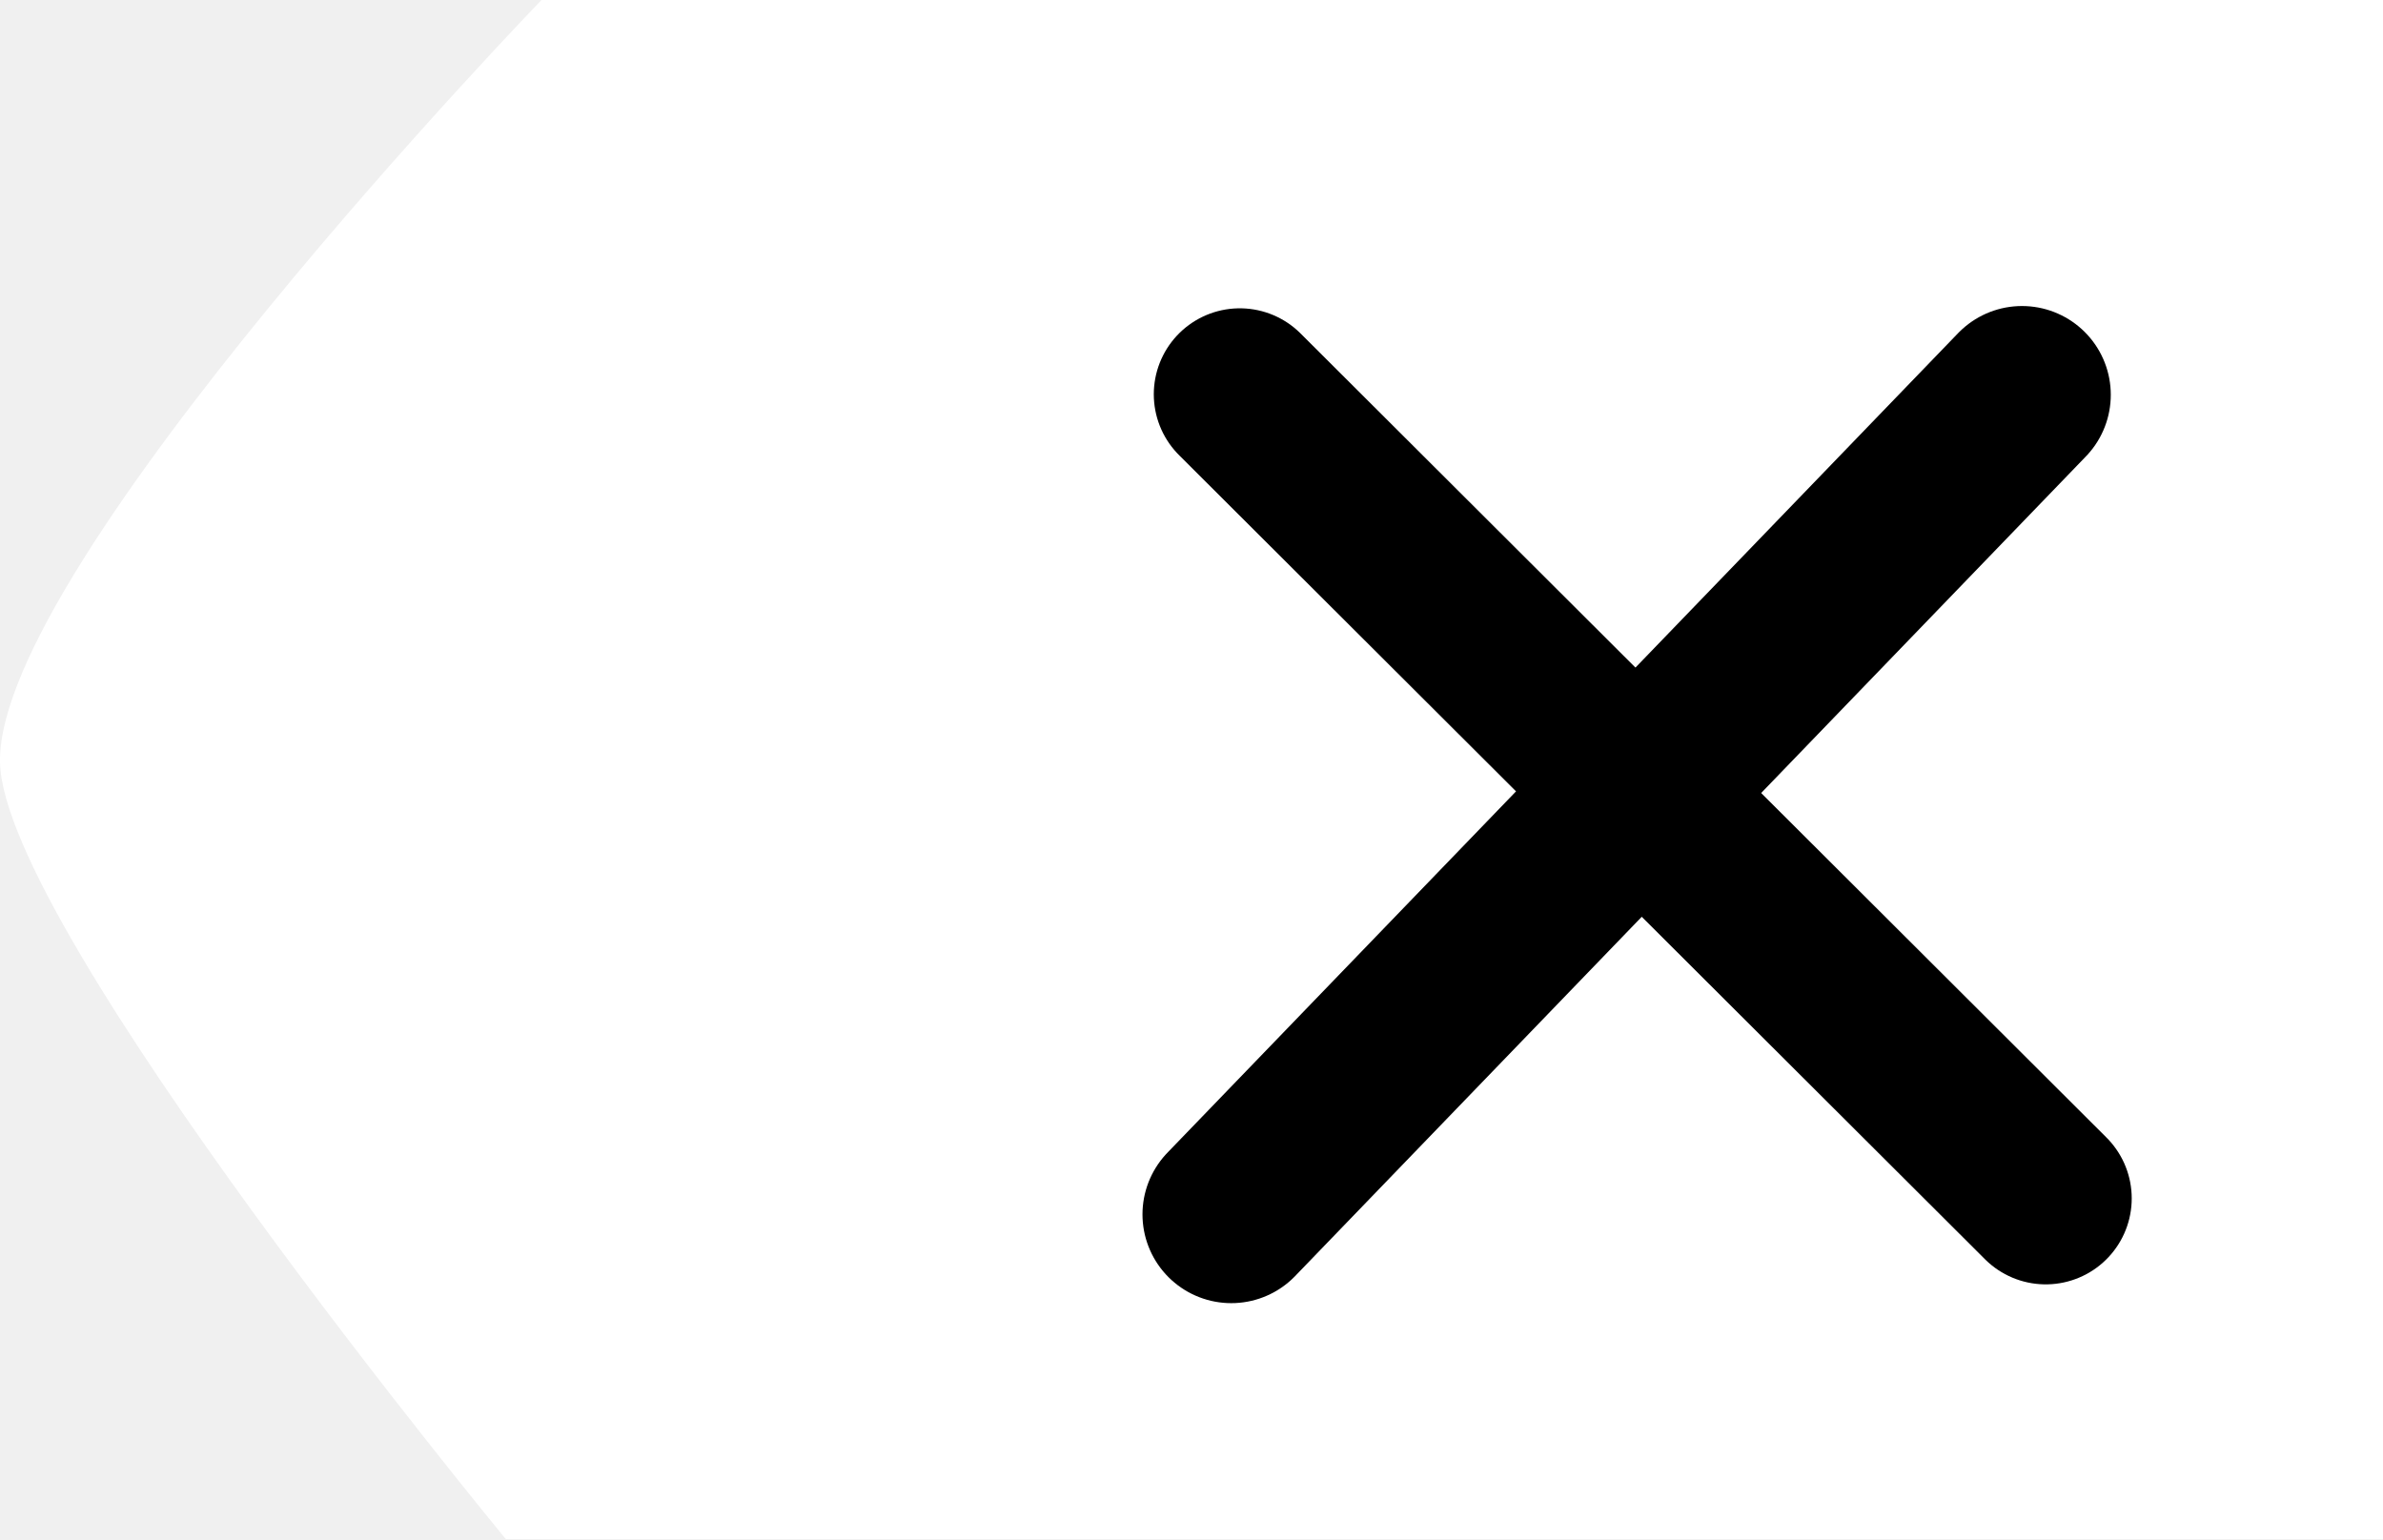
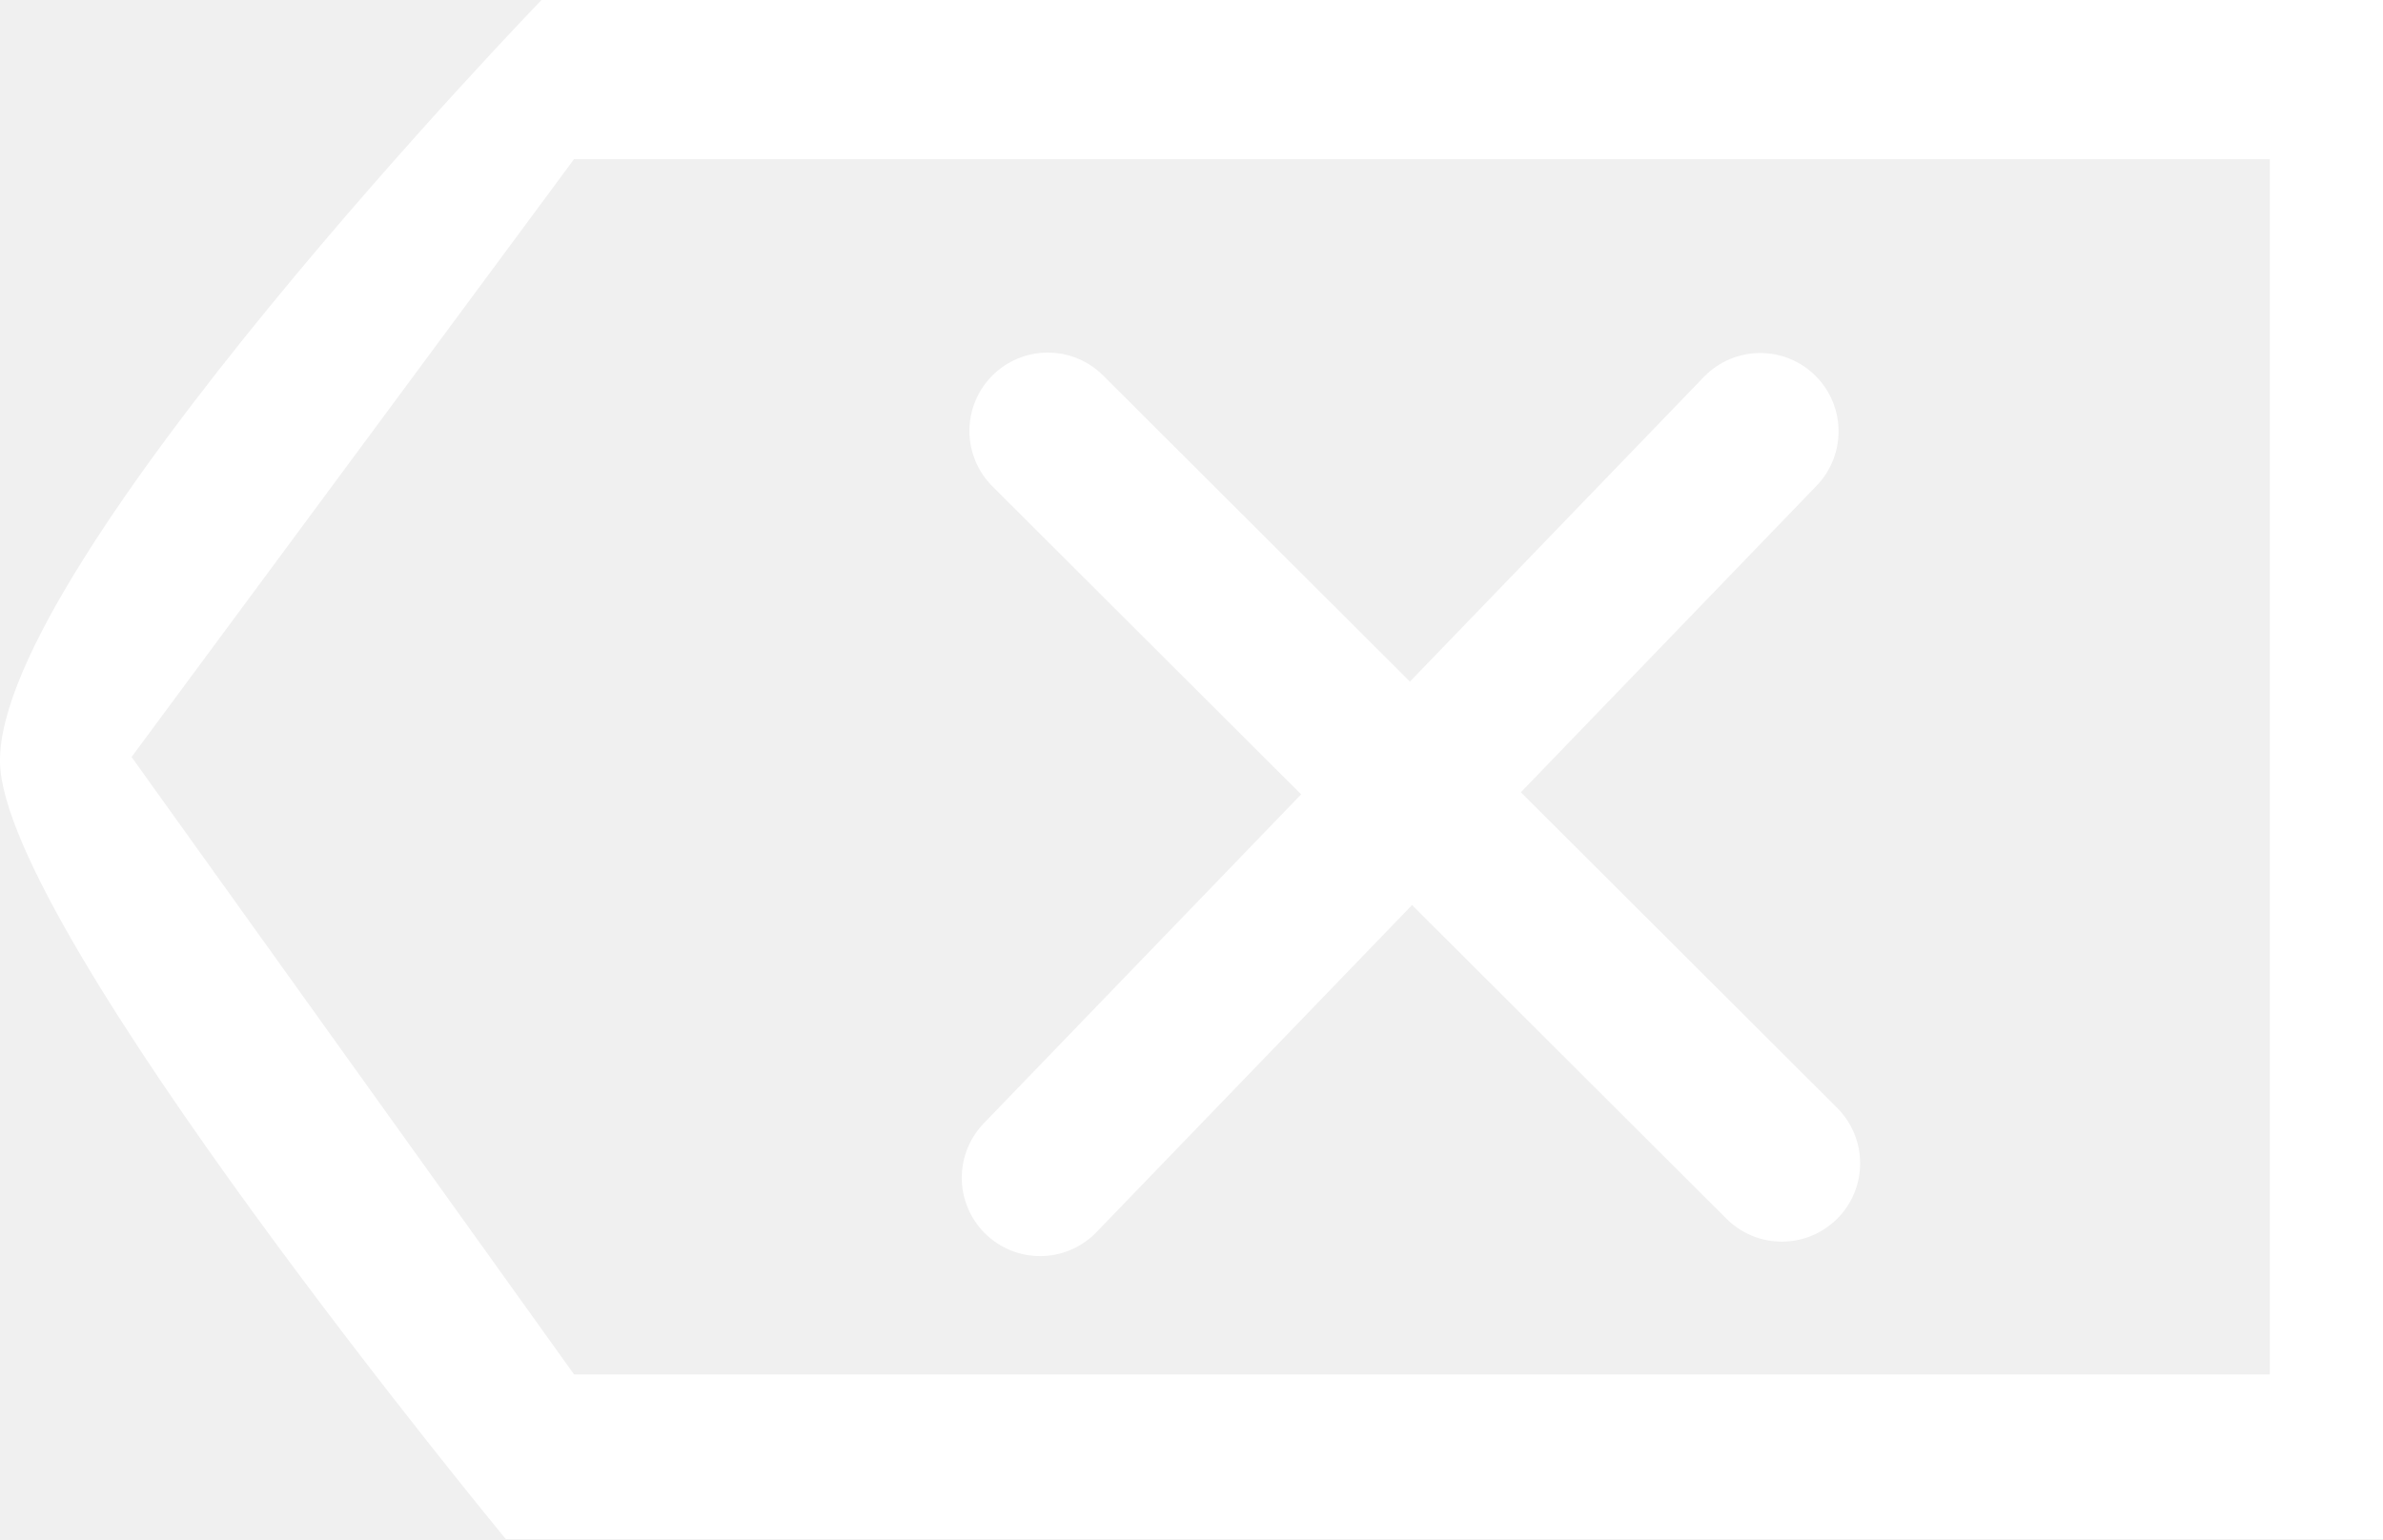
- <svg xmlns="http://www.w3.org/2000/svg" width="27.711mm" height="17.903mm" viewBox="0 0 27.711 17.903">
-   <g transform="translate(-3.469008,-4.562009)">
-     <path style="fill:#ffffff;fill-opacity:1;stroke:none;stroke-width:0.265px;stroke-linecap:butt;stroke-linejoin:miter;stroke-opacity:1" d="M 31.18,4.562 V 22.465 H 9.352 c 0,0 -5.852,-7.089 -5.883,-9.04 C 3.433,11.117 9.766,4.562 9.766,4.562 Z" />
-     <path style="fill:none;stroke:#000000;stroke-width:2;stroke-linecap:round;stroke-linejoin:miter;stroke-dasharray:none;stroke-opacity:1" d="m 17.886,9.148 9.372,9.353" />
-     <path style="fill:none;stroke:#000000;stroke-width:2.065;stroke-linecap:round;stroke-linejoin:miter;stroke-dasharray:none;stroke-opacity:1" d="M 17.787,18.687 26.982,9.154" />
-   </g>
+ <svg xmlns="http://www.w3.org/2000/svg" width="27.711mm" height="17.903mm" viewBox="0 0 27.711 17.903" version="1.1">
+   <path style="fill:#ffffff" d="M 6.297,0 C 6.297,0 -0.036,6.556 0,8.864 0.03,10.815 5.883,17.903 5.883,17.903 H 27.711 V 0 Z M 6.676,1.85 H 26.395 V 15.987 H 6.676 L 1.53,8.805 Z" />
+   <path style="stroke:#ffffff;stroke-width:1.822;stroke-linecap:round;stroke-linejoin:miter" d="m 12.184,5.012 8.536,8.519" />
+   <path style="stroke:#ffffff;stroke-width:1.822;stroke-linecap:round;stroke-linejoin:miter" d="M 12.095,13.699 20.469,5.017" />
</svg>
